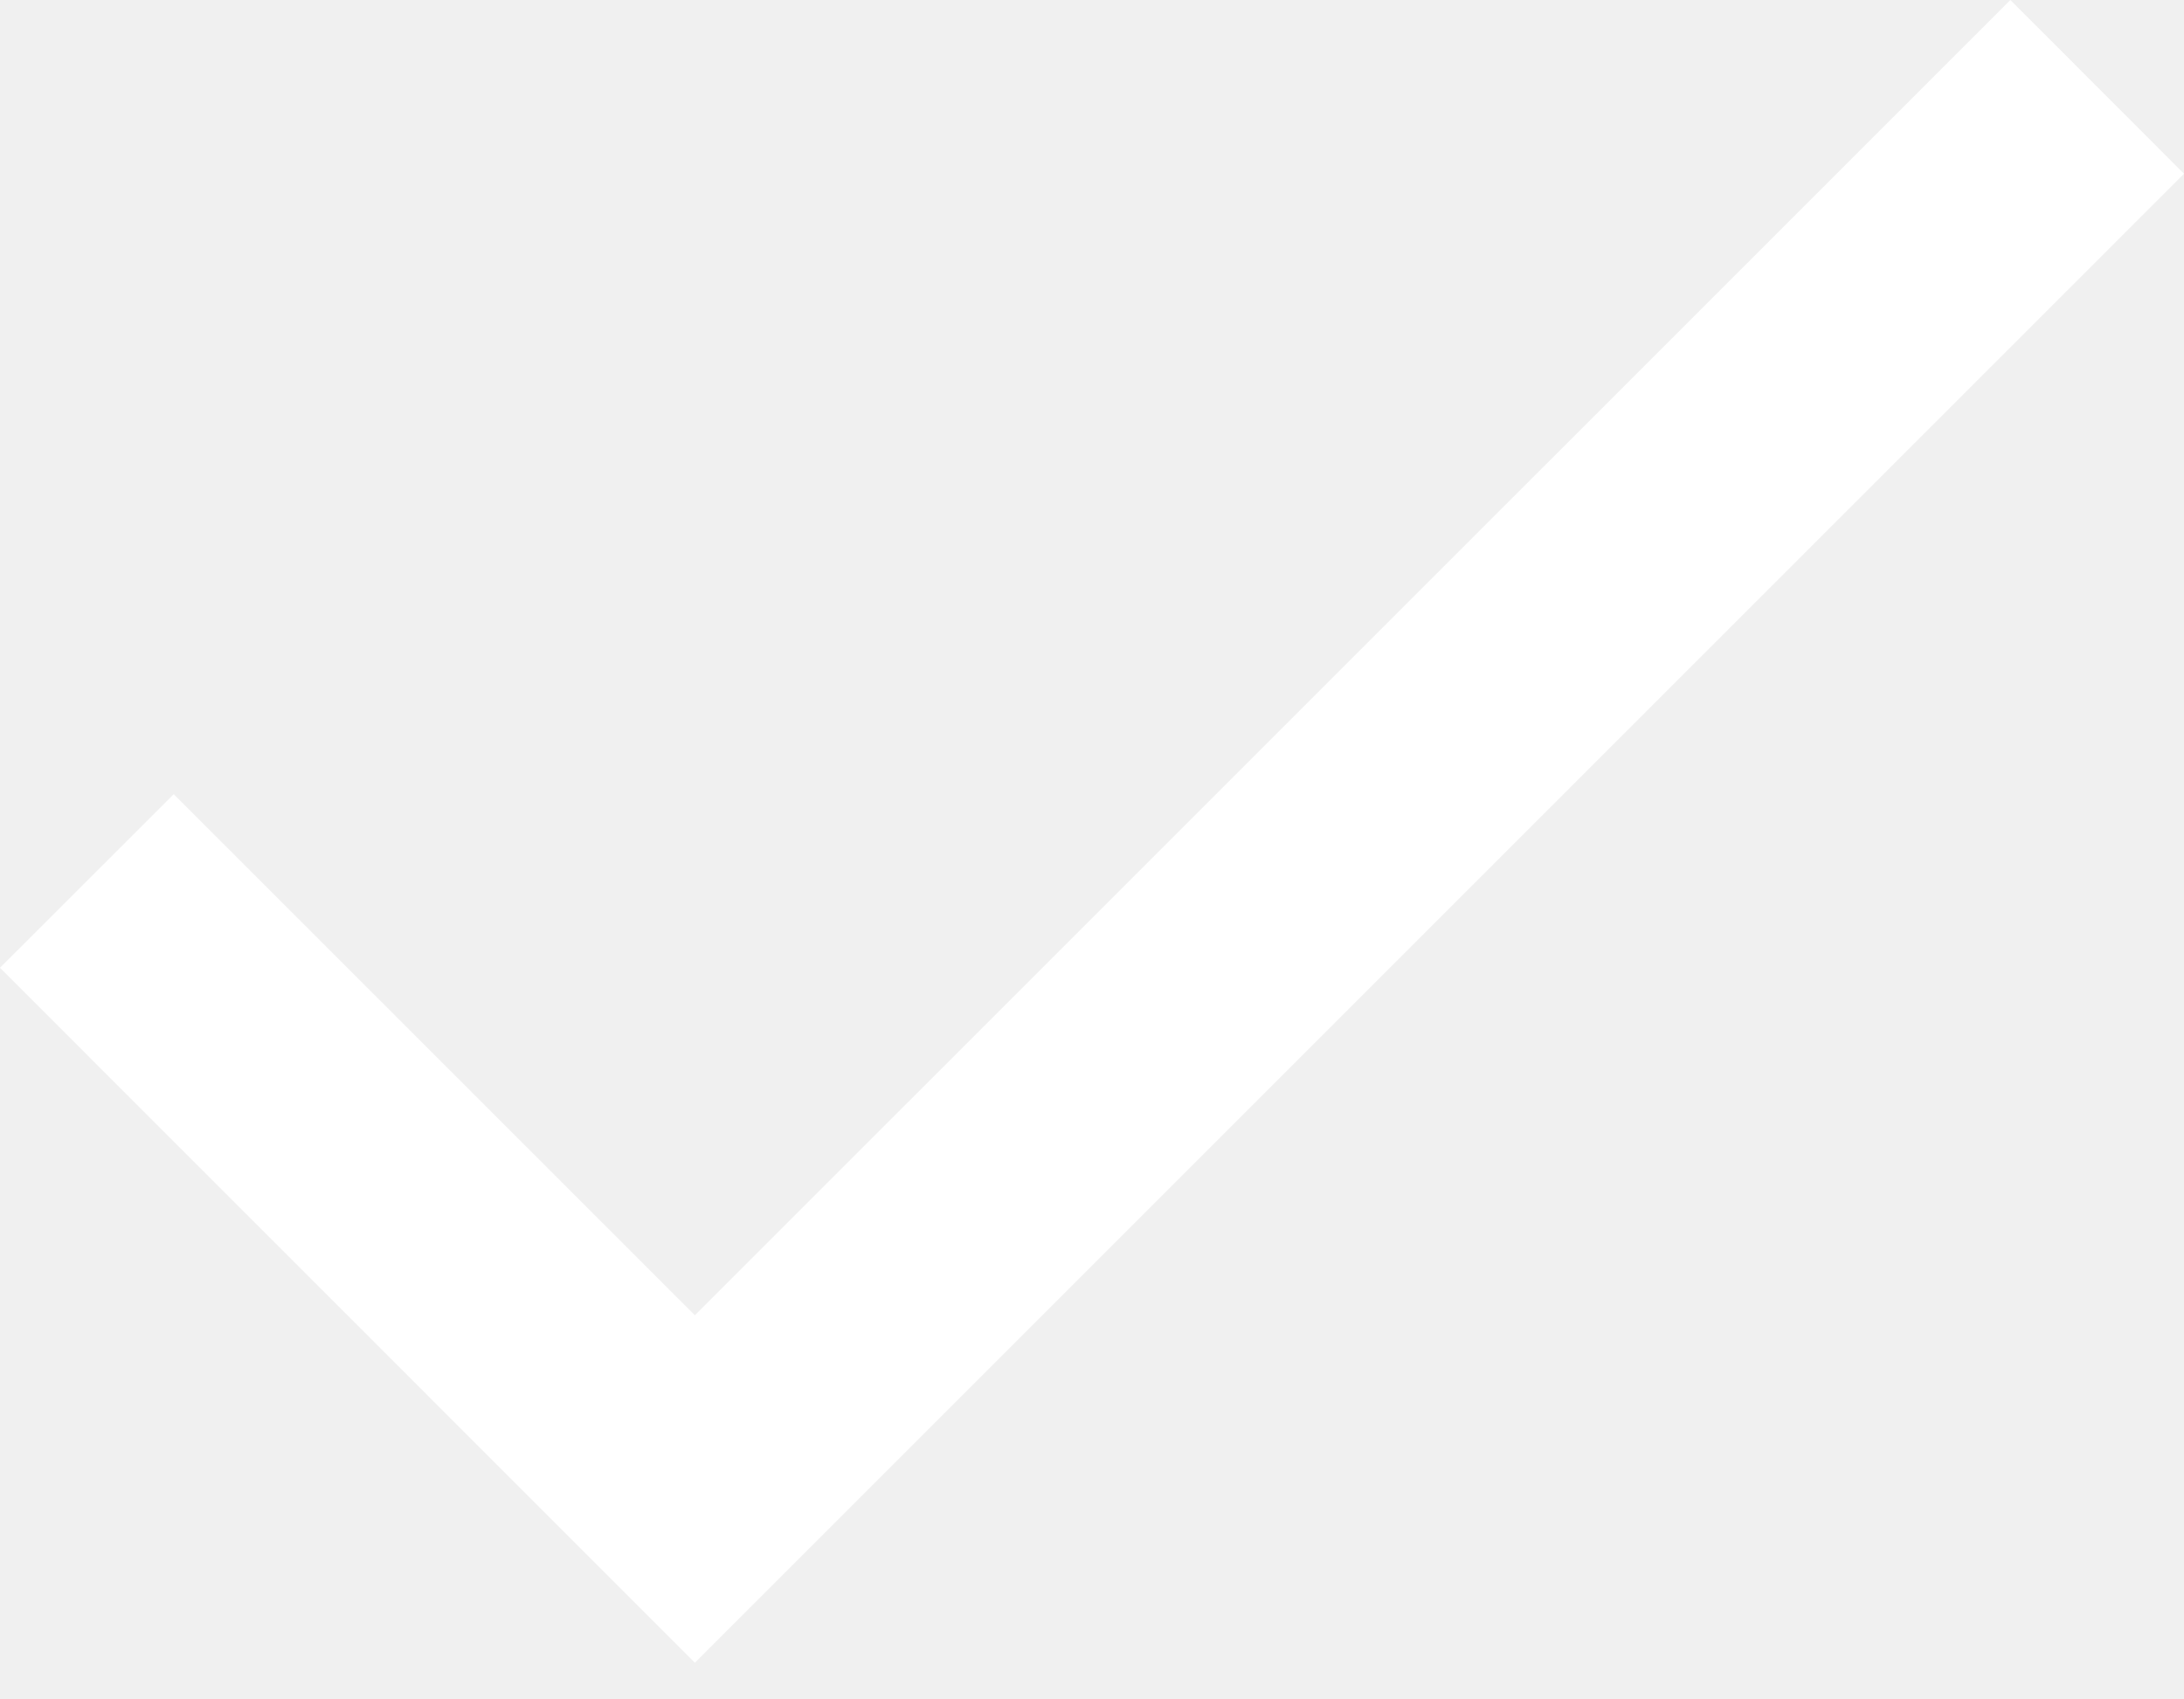
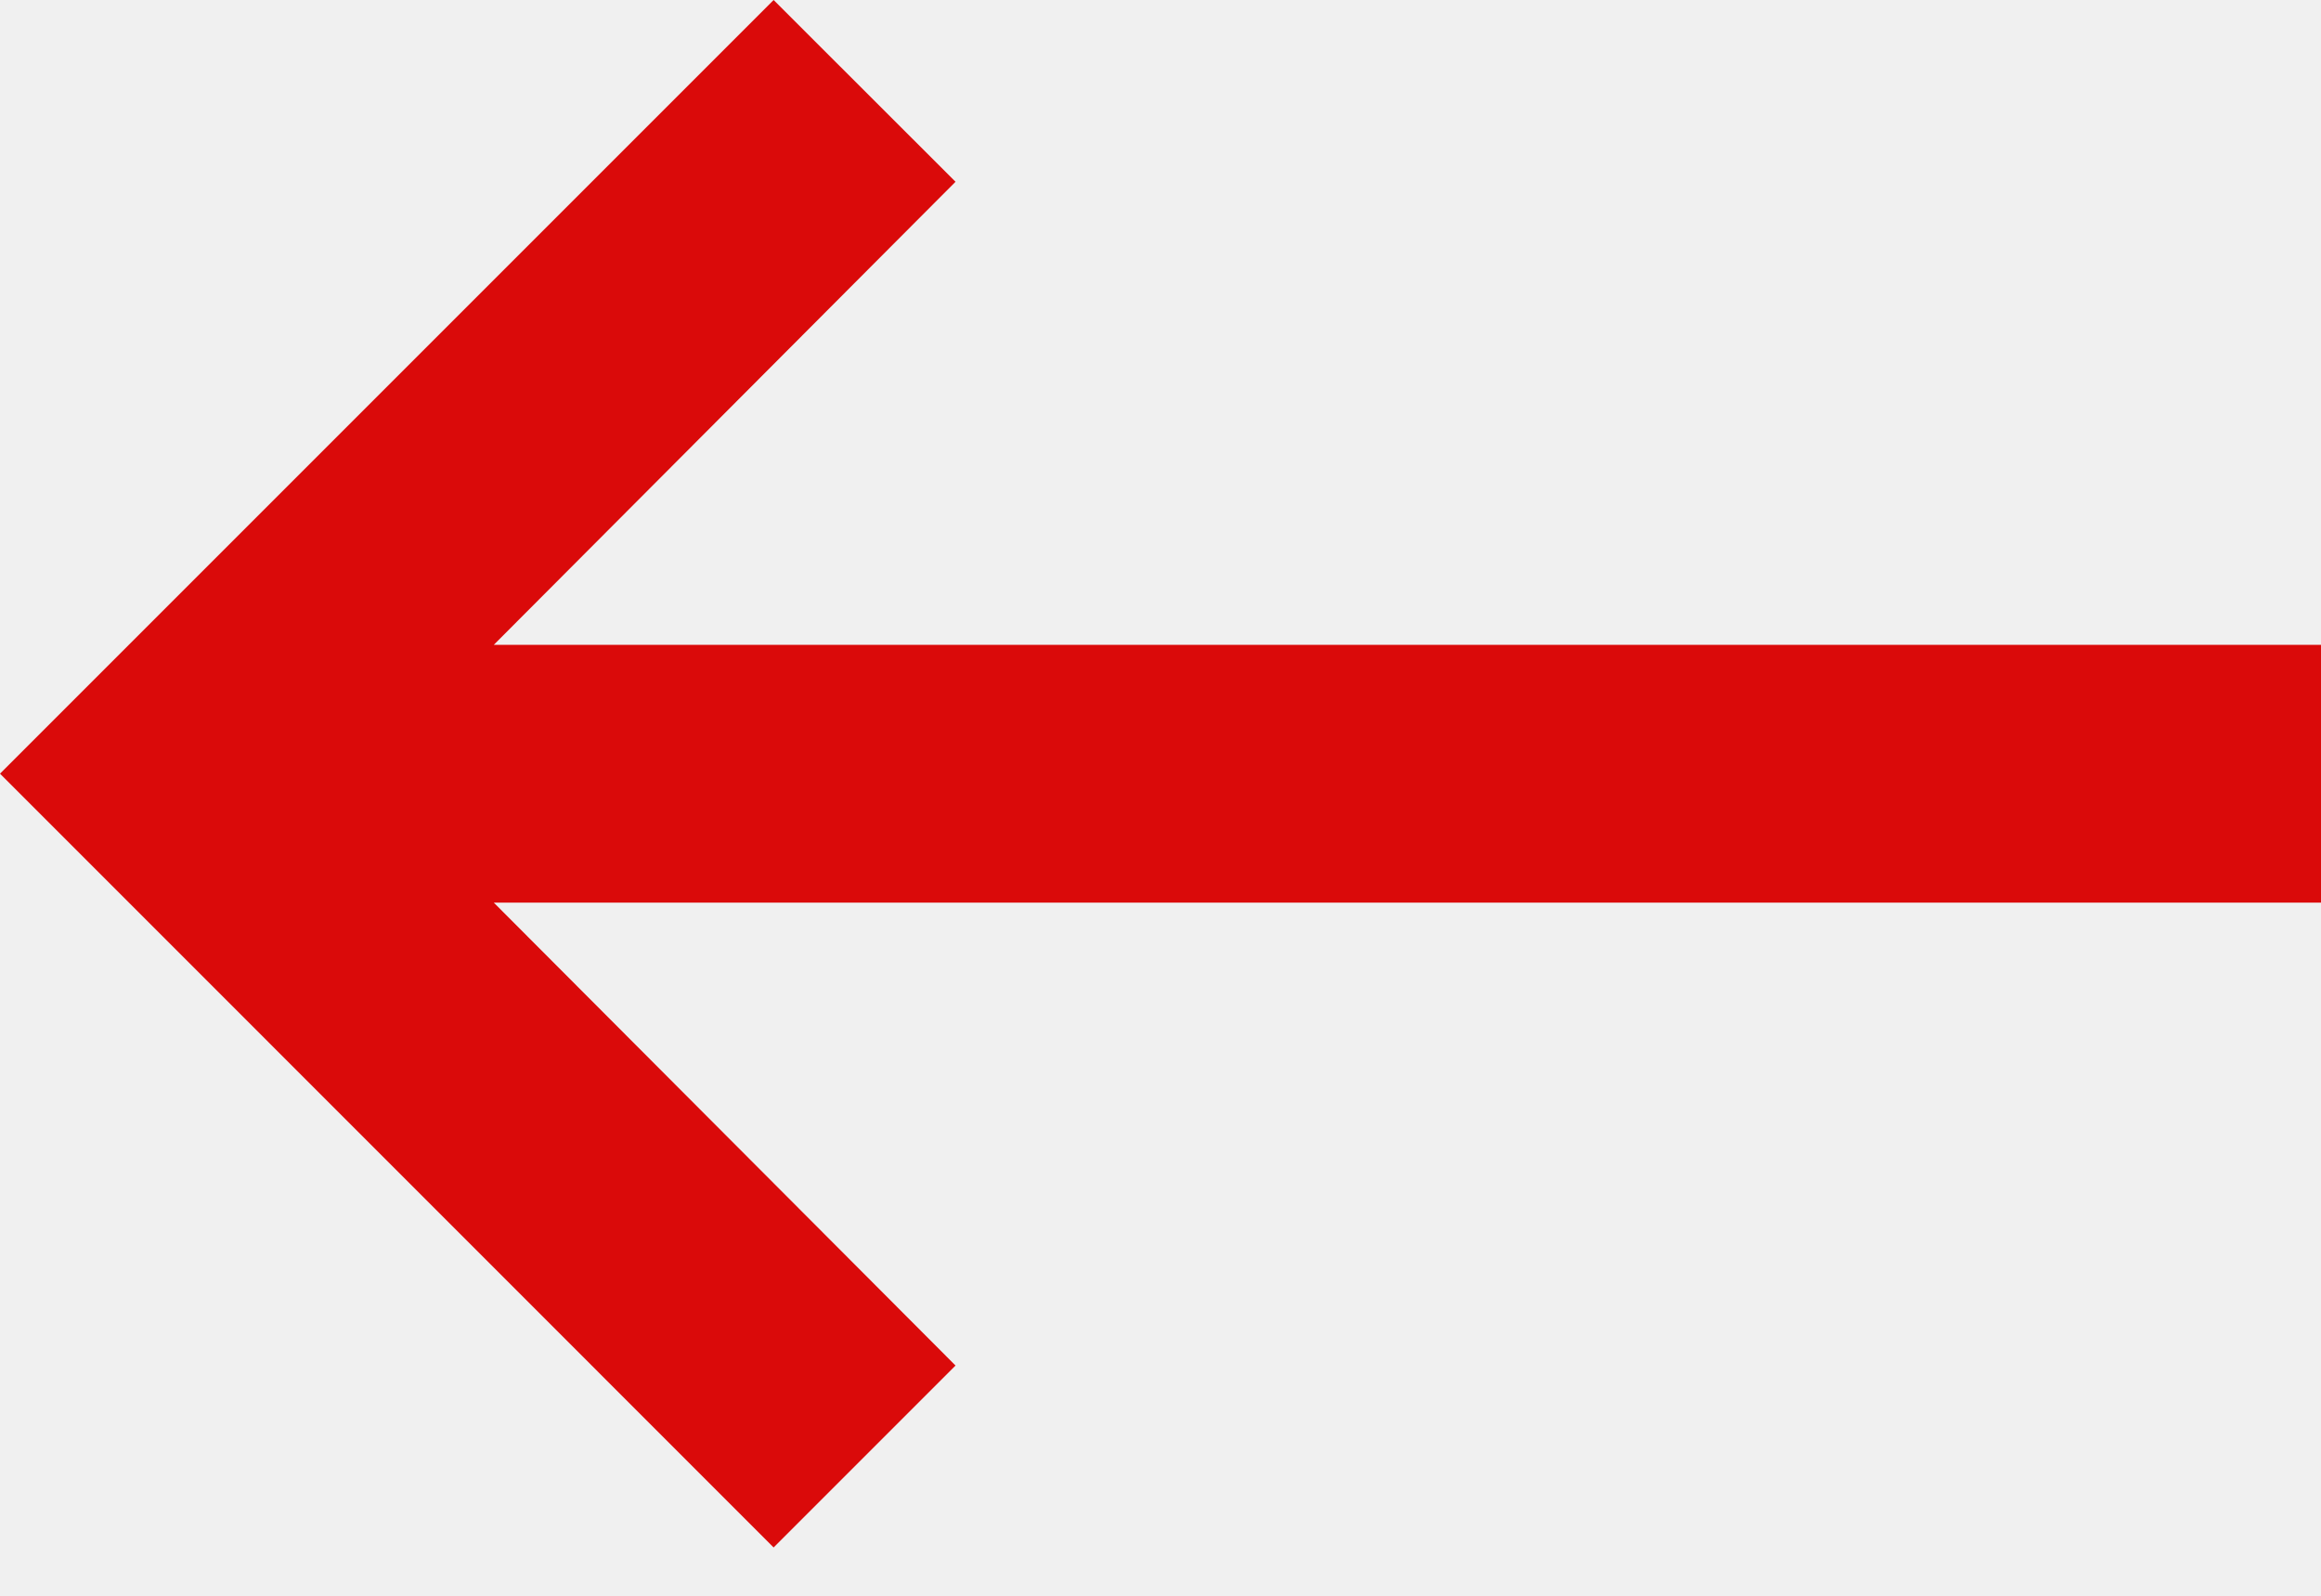
- <svg xmlns="http://www.w3.org/2000/svg" width="18" height="14" viewBox="0 0 18 14" fill="none">
-   <path fill-rule="evenodd" clip-rule="evenodd" d="M5.727 10.841L1.432 6.546L0 7.977L5.727 13.705L18 1.432L16.569 0L5.727 10.841Z" fill="white" />
+ <svg xmlns="http://www.w3.org/2000/svg" width="16" height="11" viewBox="0 0 16 11" fill="none">
+   <path fill-rule="evenodd" clip-rule="evenodd" d="M16 6.222L3.404 6.222L6.587 9.413L5.333 10.667L0 5.333L5.333 8.10623e-05L6.587 1.253L3.404 4.445L16 4.445V6.222Z" fill="#DA0A0A" />
</svg>
